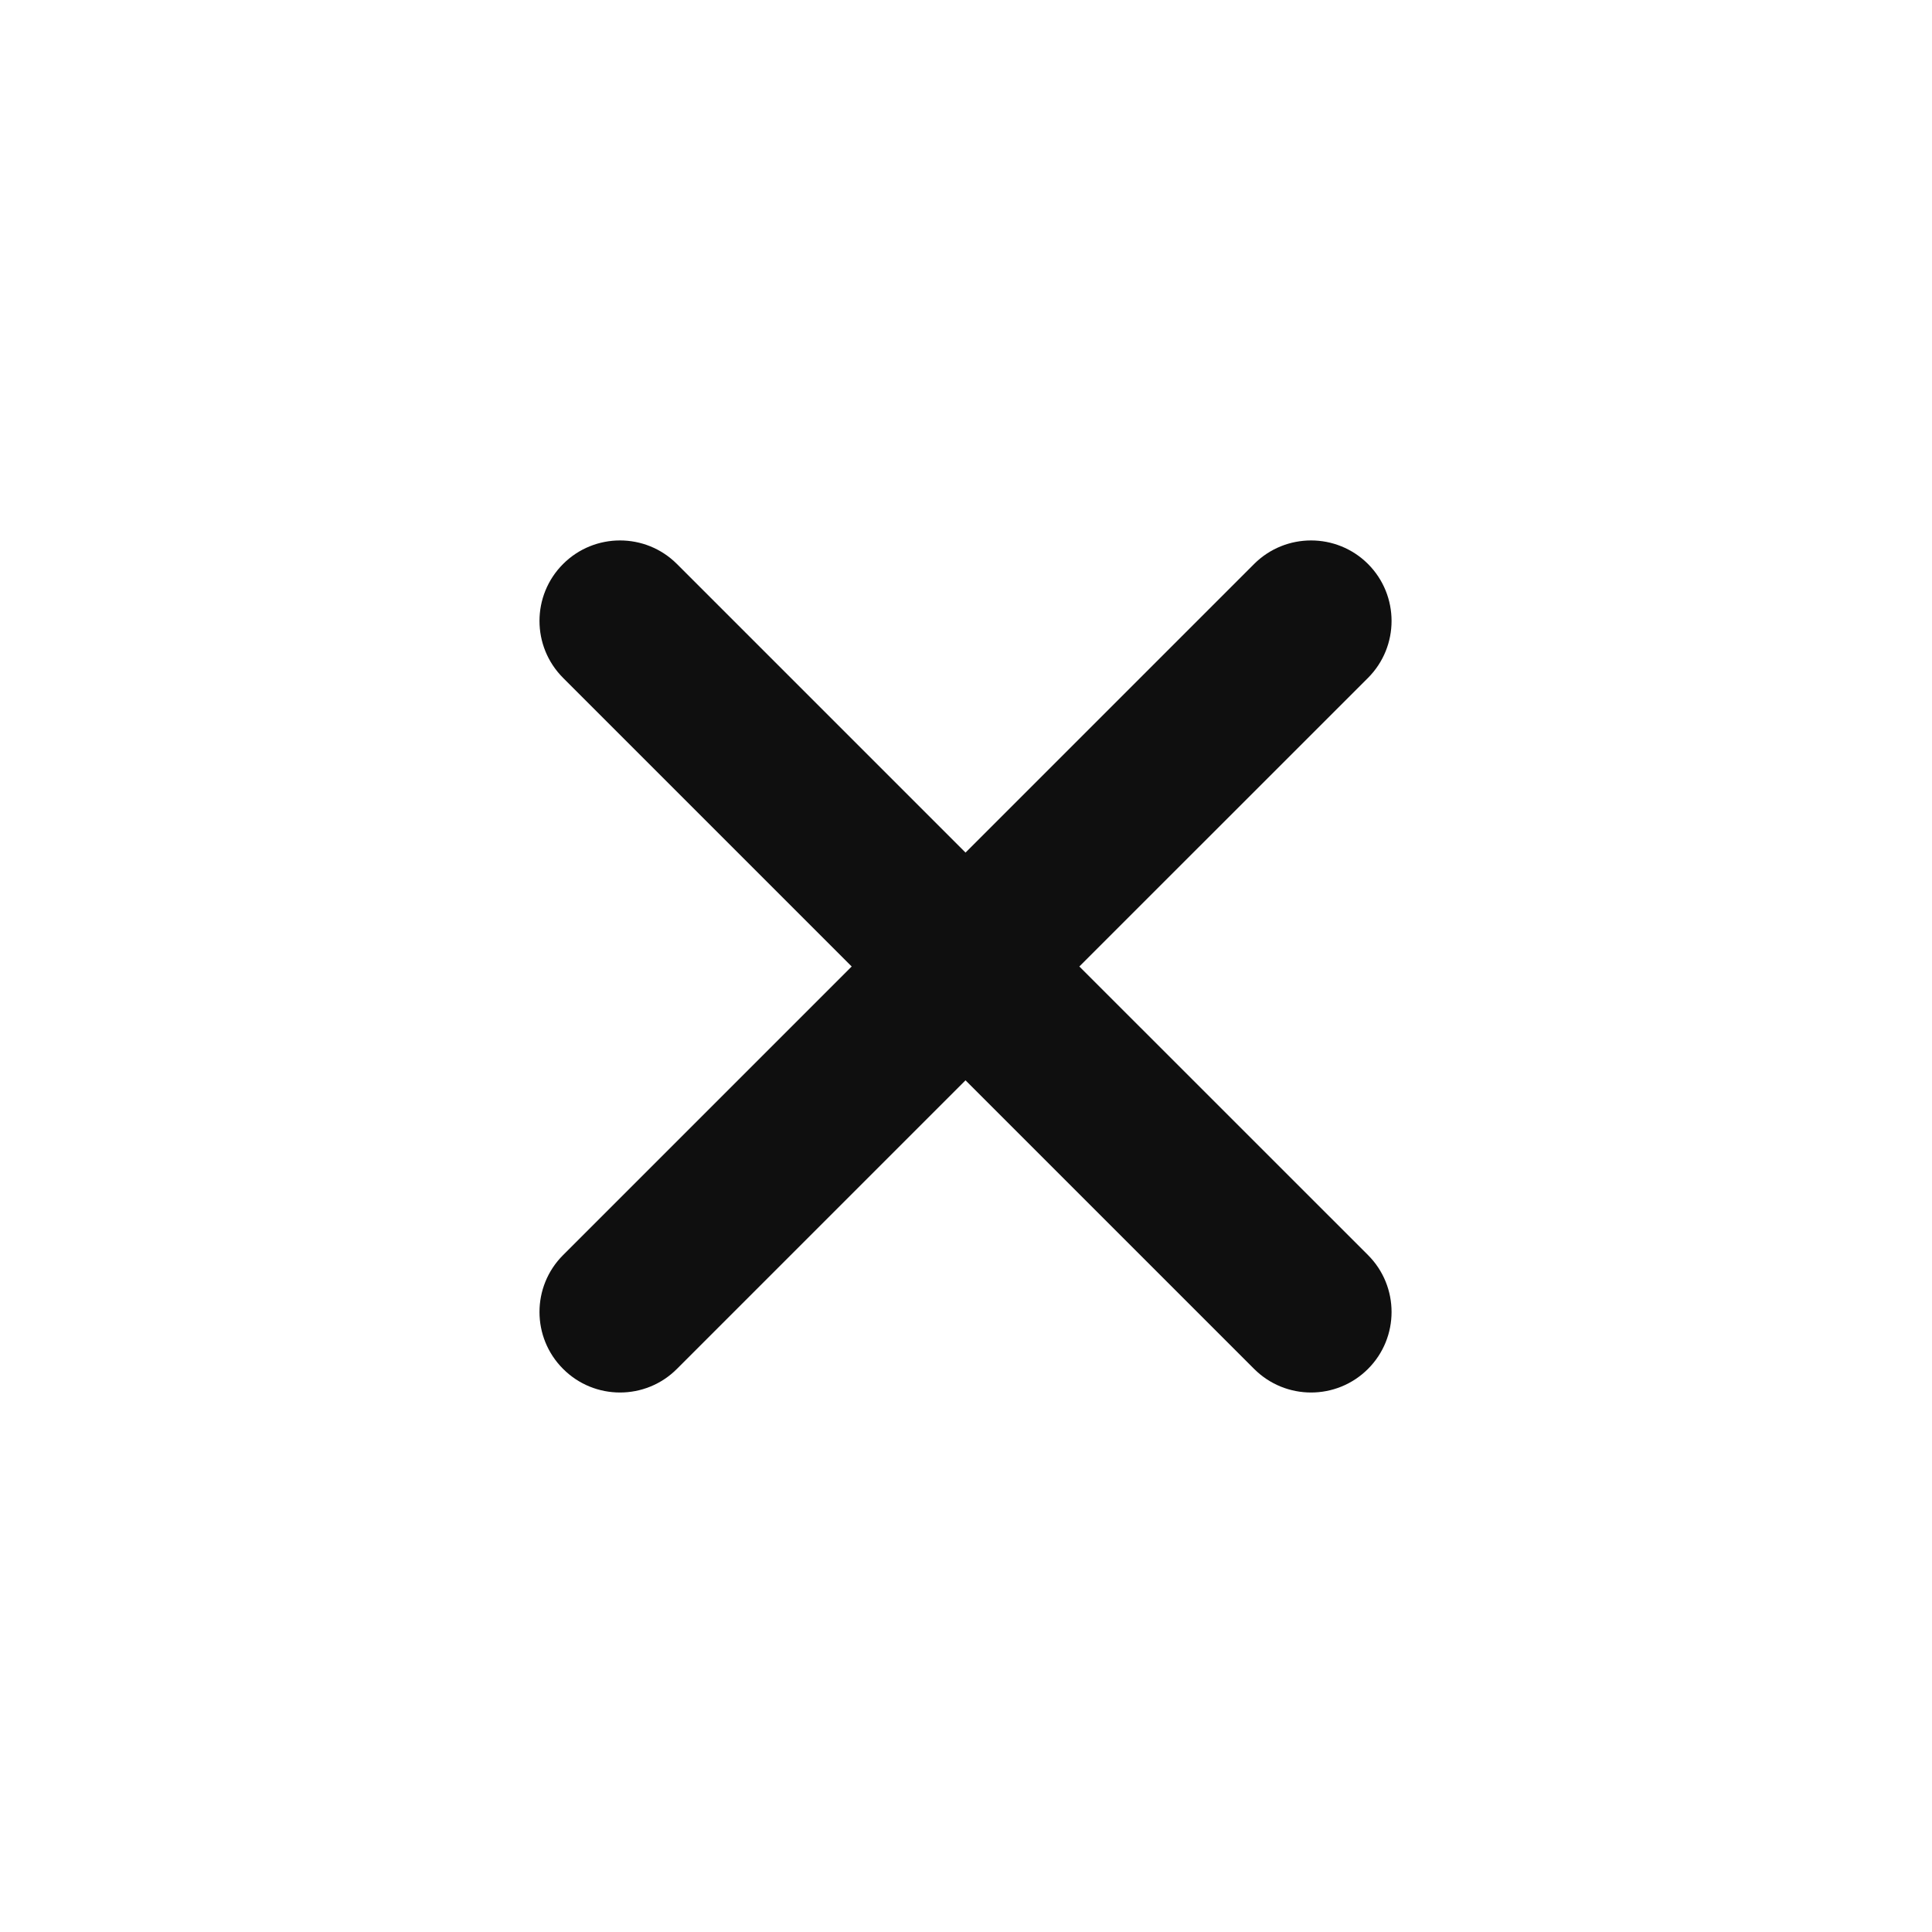
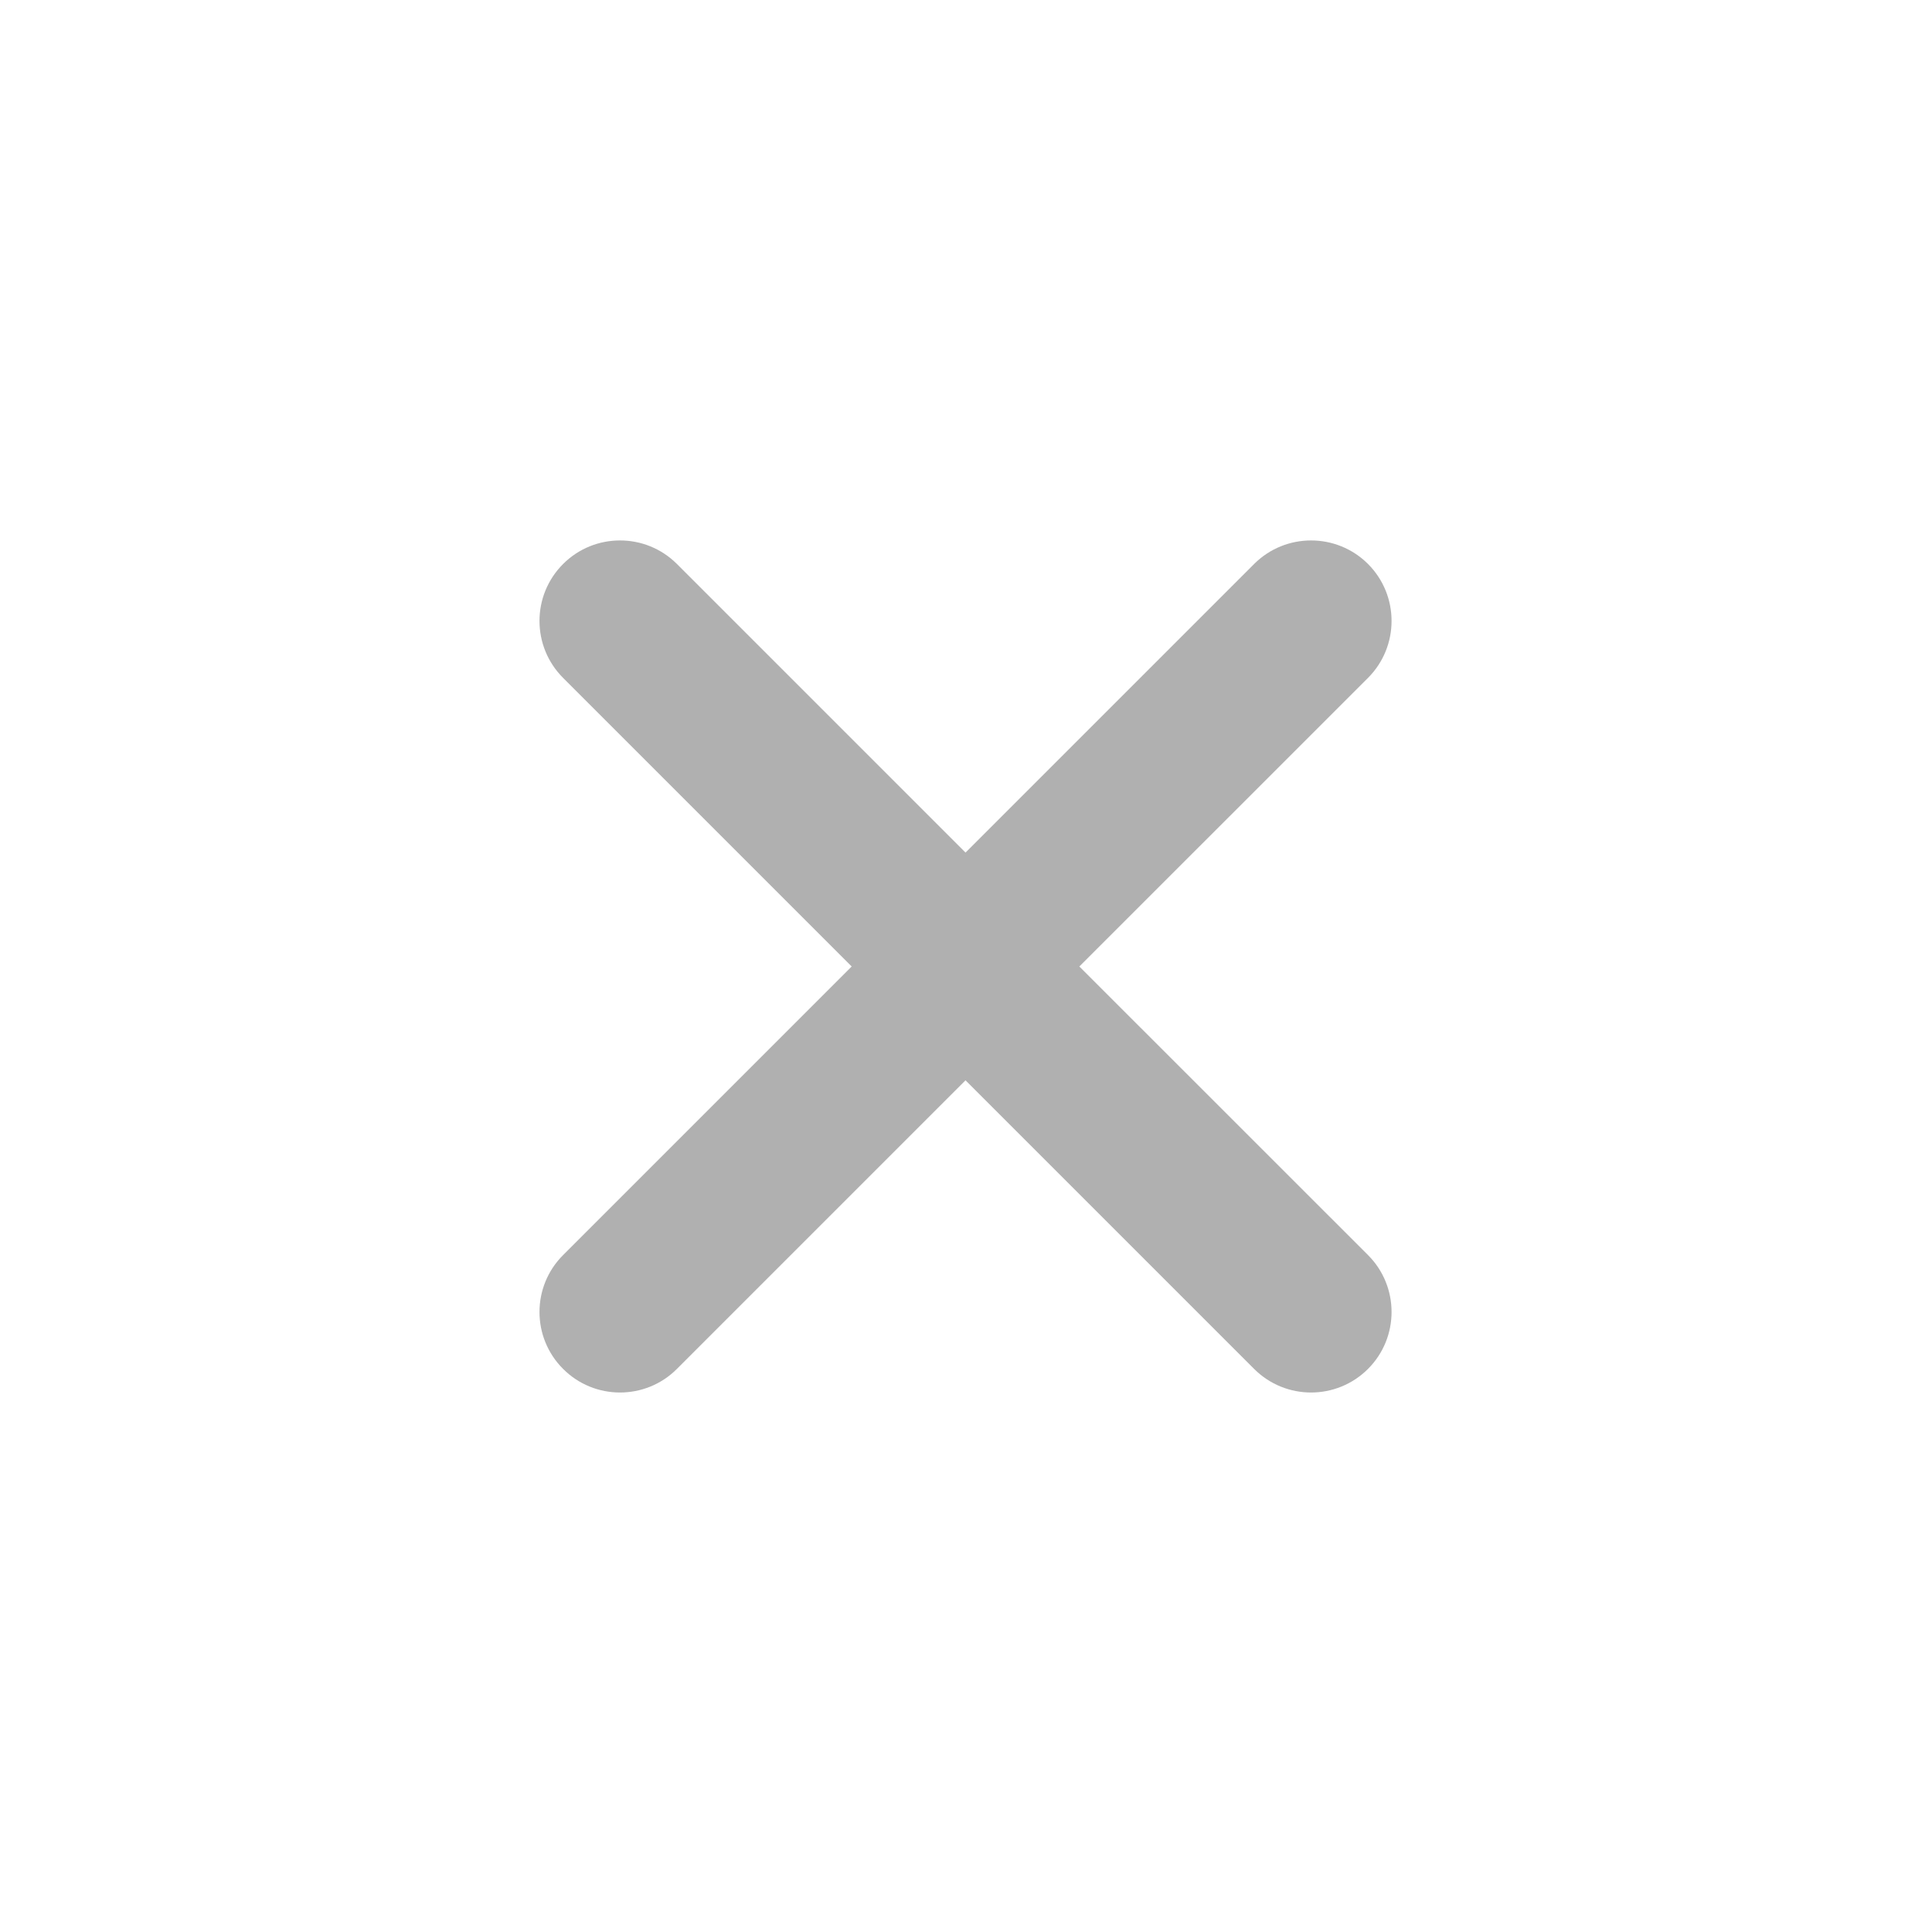
<svg xmlns="http://www.w3.org/2000/svg" width="40px" height="40px" viewBox="0 0 24 24" fill="none">
-   <path d="M6.995 7.006C6.604 7.397 6.604 8.03 6.995 8.421L10.58 12.006L6.995 15.591C6.604 15.981 6.604 16.615 6.995 17.005C7.385 17.396 8.019 17.396 8.409 17.005L11.994 13.42L15.579 17.005C15.97 17.396 16.603 17.396 16.994 17.005C17.384 16.615 17.384 15.981 16.994 15.591L13.408 12.006L16.994 8.421C17.384 8.03 17.384 7.397 16.994 7.006C16.603 6.616 15.97 6.616 15.579 7.006L11.994 10.591L8.409 7.006C8.019 6.616 7.385 6.616 6.995 7.006Z" fill="#0F0F0F" />
+   <path d="M6.995 7.006C6.604 7.397 6.604 8.03 6.995 8.421L10.58 12.006L6.995 15.591C6.604 15.981 6.604 16.615 6.995 17.005C7.385 17.396 8.019 17.396 8.409 17.005L11.994 13.42L15.579 17.005C15.97 17.396 16.603 17.396 16.994 17.005C17.384 16.615 17.384 15.981 16.994 15.591L13.408 12.006L16.994 8.421C17.384 8.03 17.384 7.397 16.994 7.006C16.603 6.616 15.97 6.616 15.579 7.006L11.994 10.591L8.409 7.006C8.019 6.616 7.385 6.616 6.995 7.006Z" fill="#b0b0b0" />
</svg>
